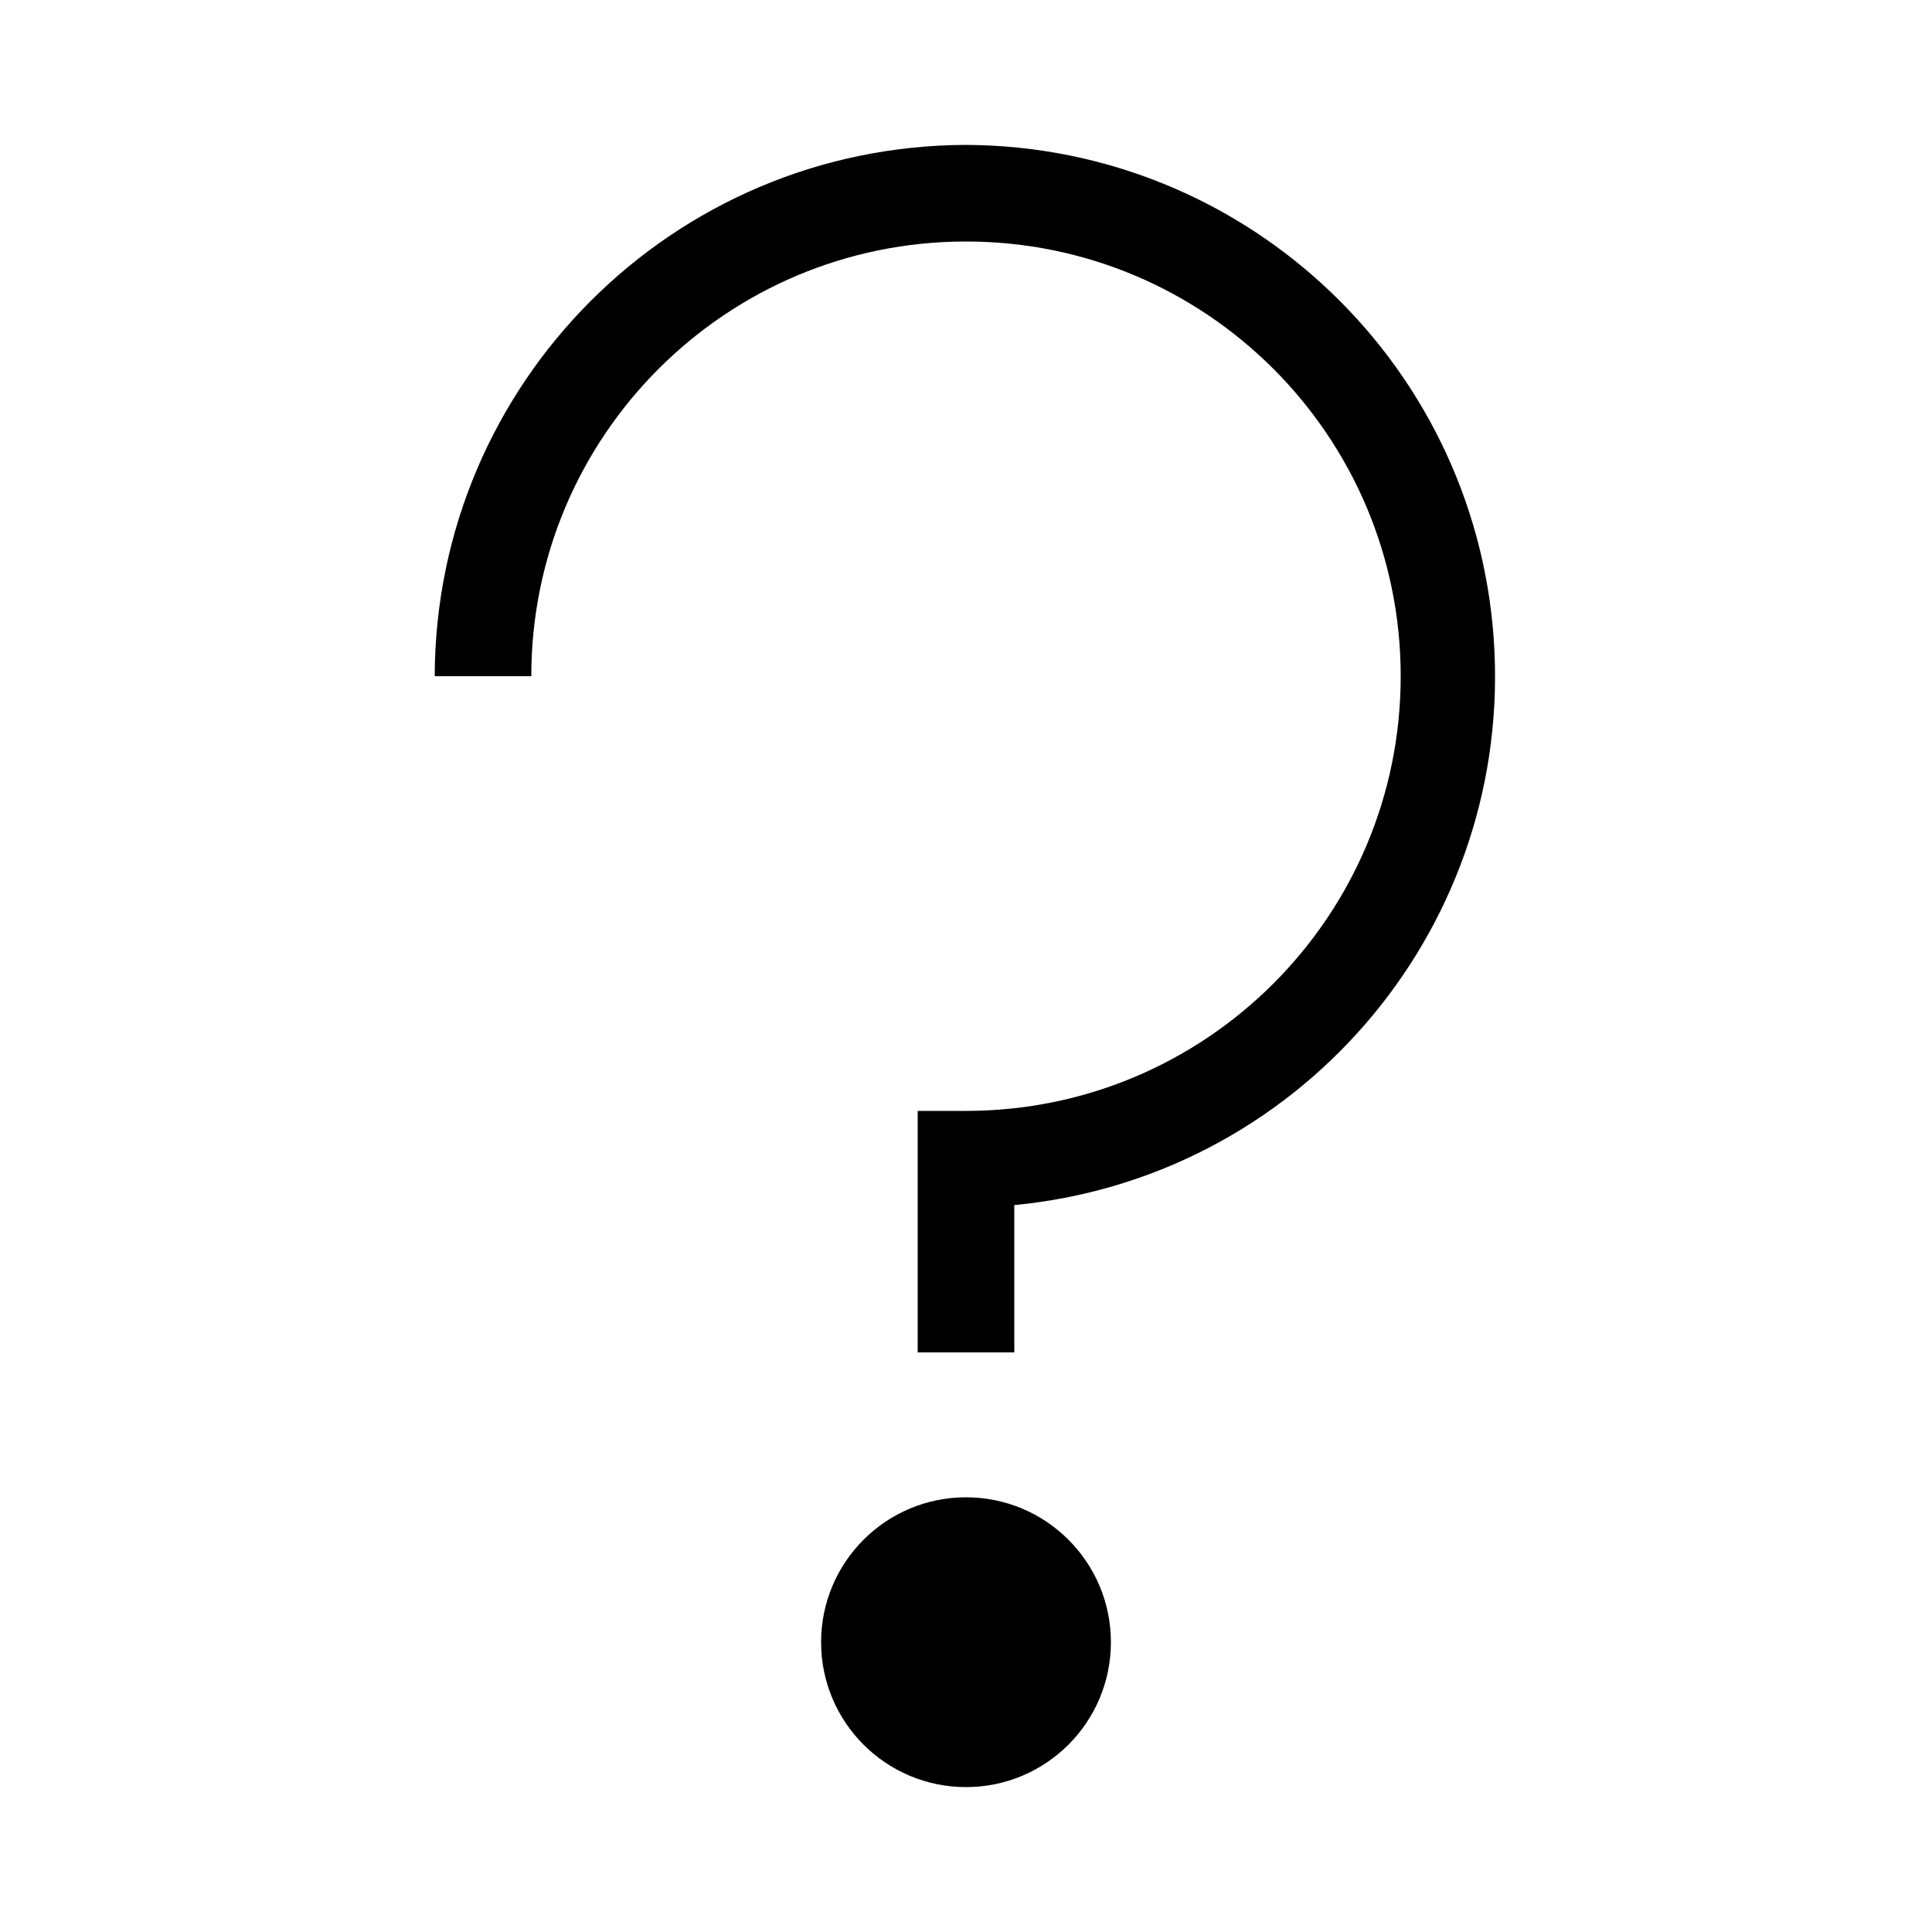
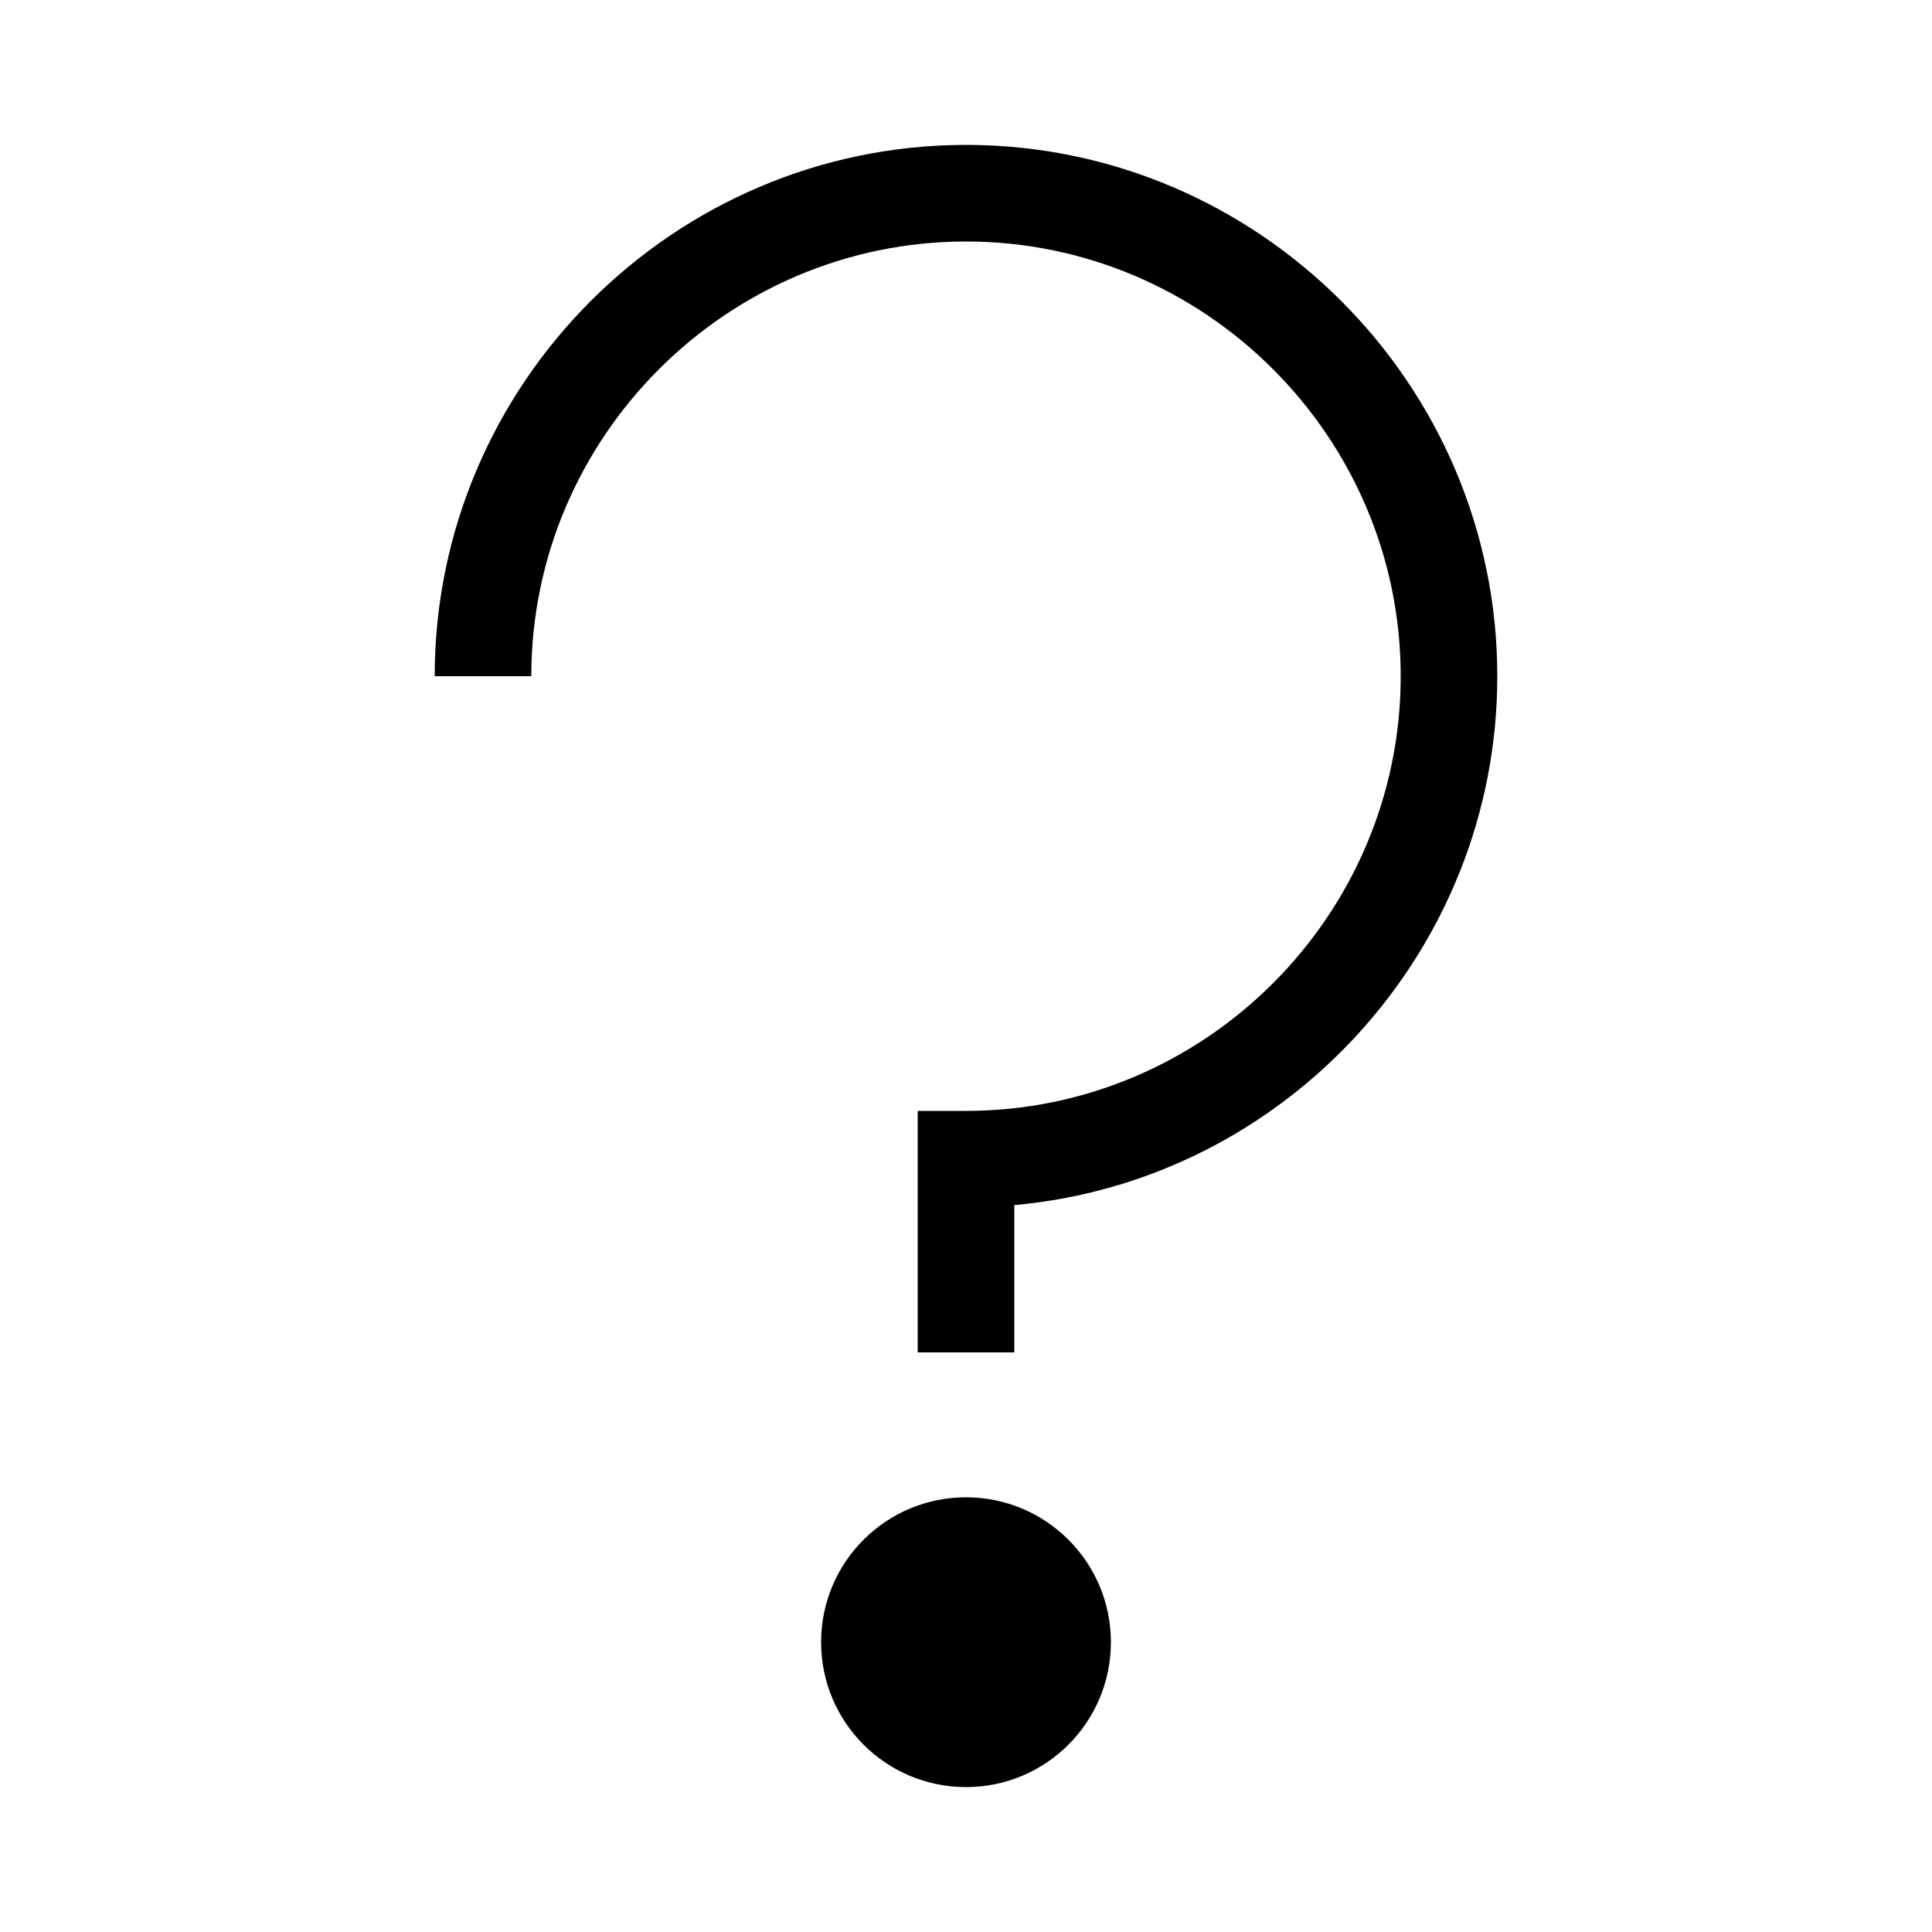
- <svg xmlns="http://www.w3.org/2000/svg" id="Layer_5" data-name="Layer 5" viewBox="0 0 80 80">
-   <path d="M40,6A22.06,22.06,0,0,0,18,28h4A18,18,0,1,1,40,46H38V56h4V49.9A22,22,0,0,0,40,6Z" />
-   <path d="M40,74a6,6,0,1,0-6-6A6,6,0,0,0,40,74Z" />
+ <svg xmlns="http://www.w3.org/2000/svg" version="1.1" id="Layer_5" x="0px" y="0px" viewBox="0 0 80 80" style="enable-background:new 0 0 80 80;" xml:space="preserve">
+   <g>
+     <path d="M40,6c-12.1,0-22,9.9-22,22h4c0-9.9,8.1-18,18-18c9.9,0,18,8.1,18,18s-8.1,18-18,18h-2v10h4v-6.1c11.2-1,20-10.5,20-21.9   C62,15.9,52.1,6,40,6z" />
+     <circle cx="40" cy="68" r="6" />
+   </g>
</svg>
